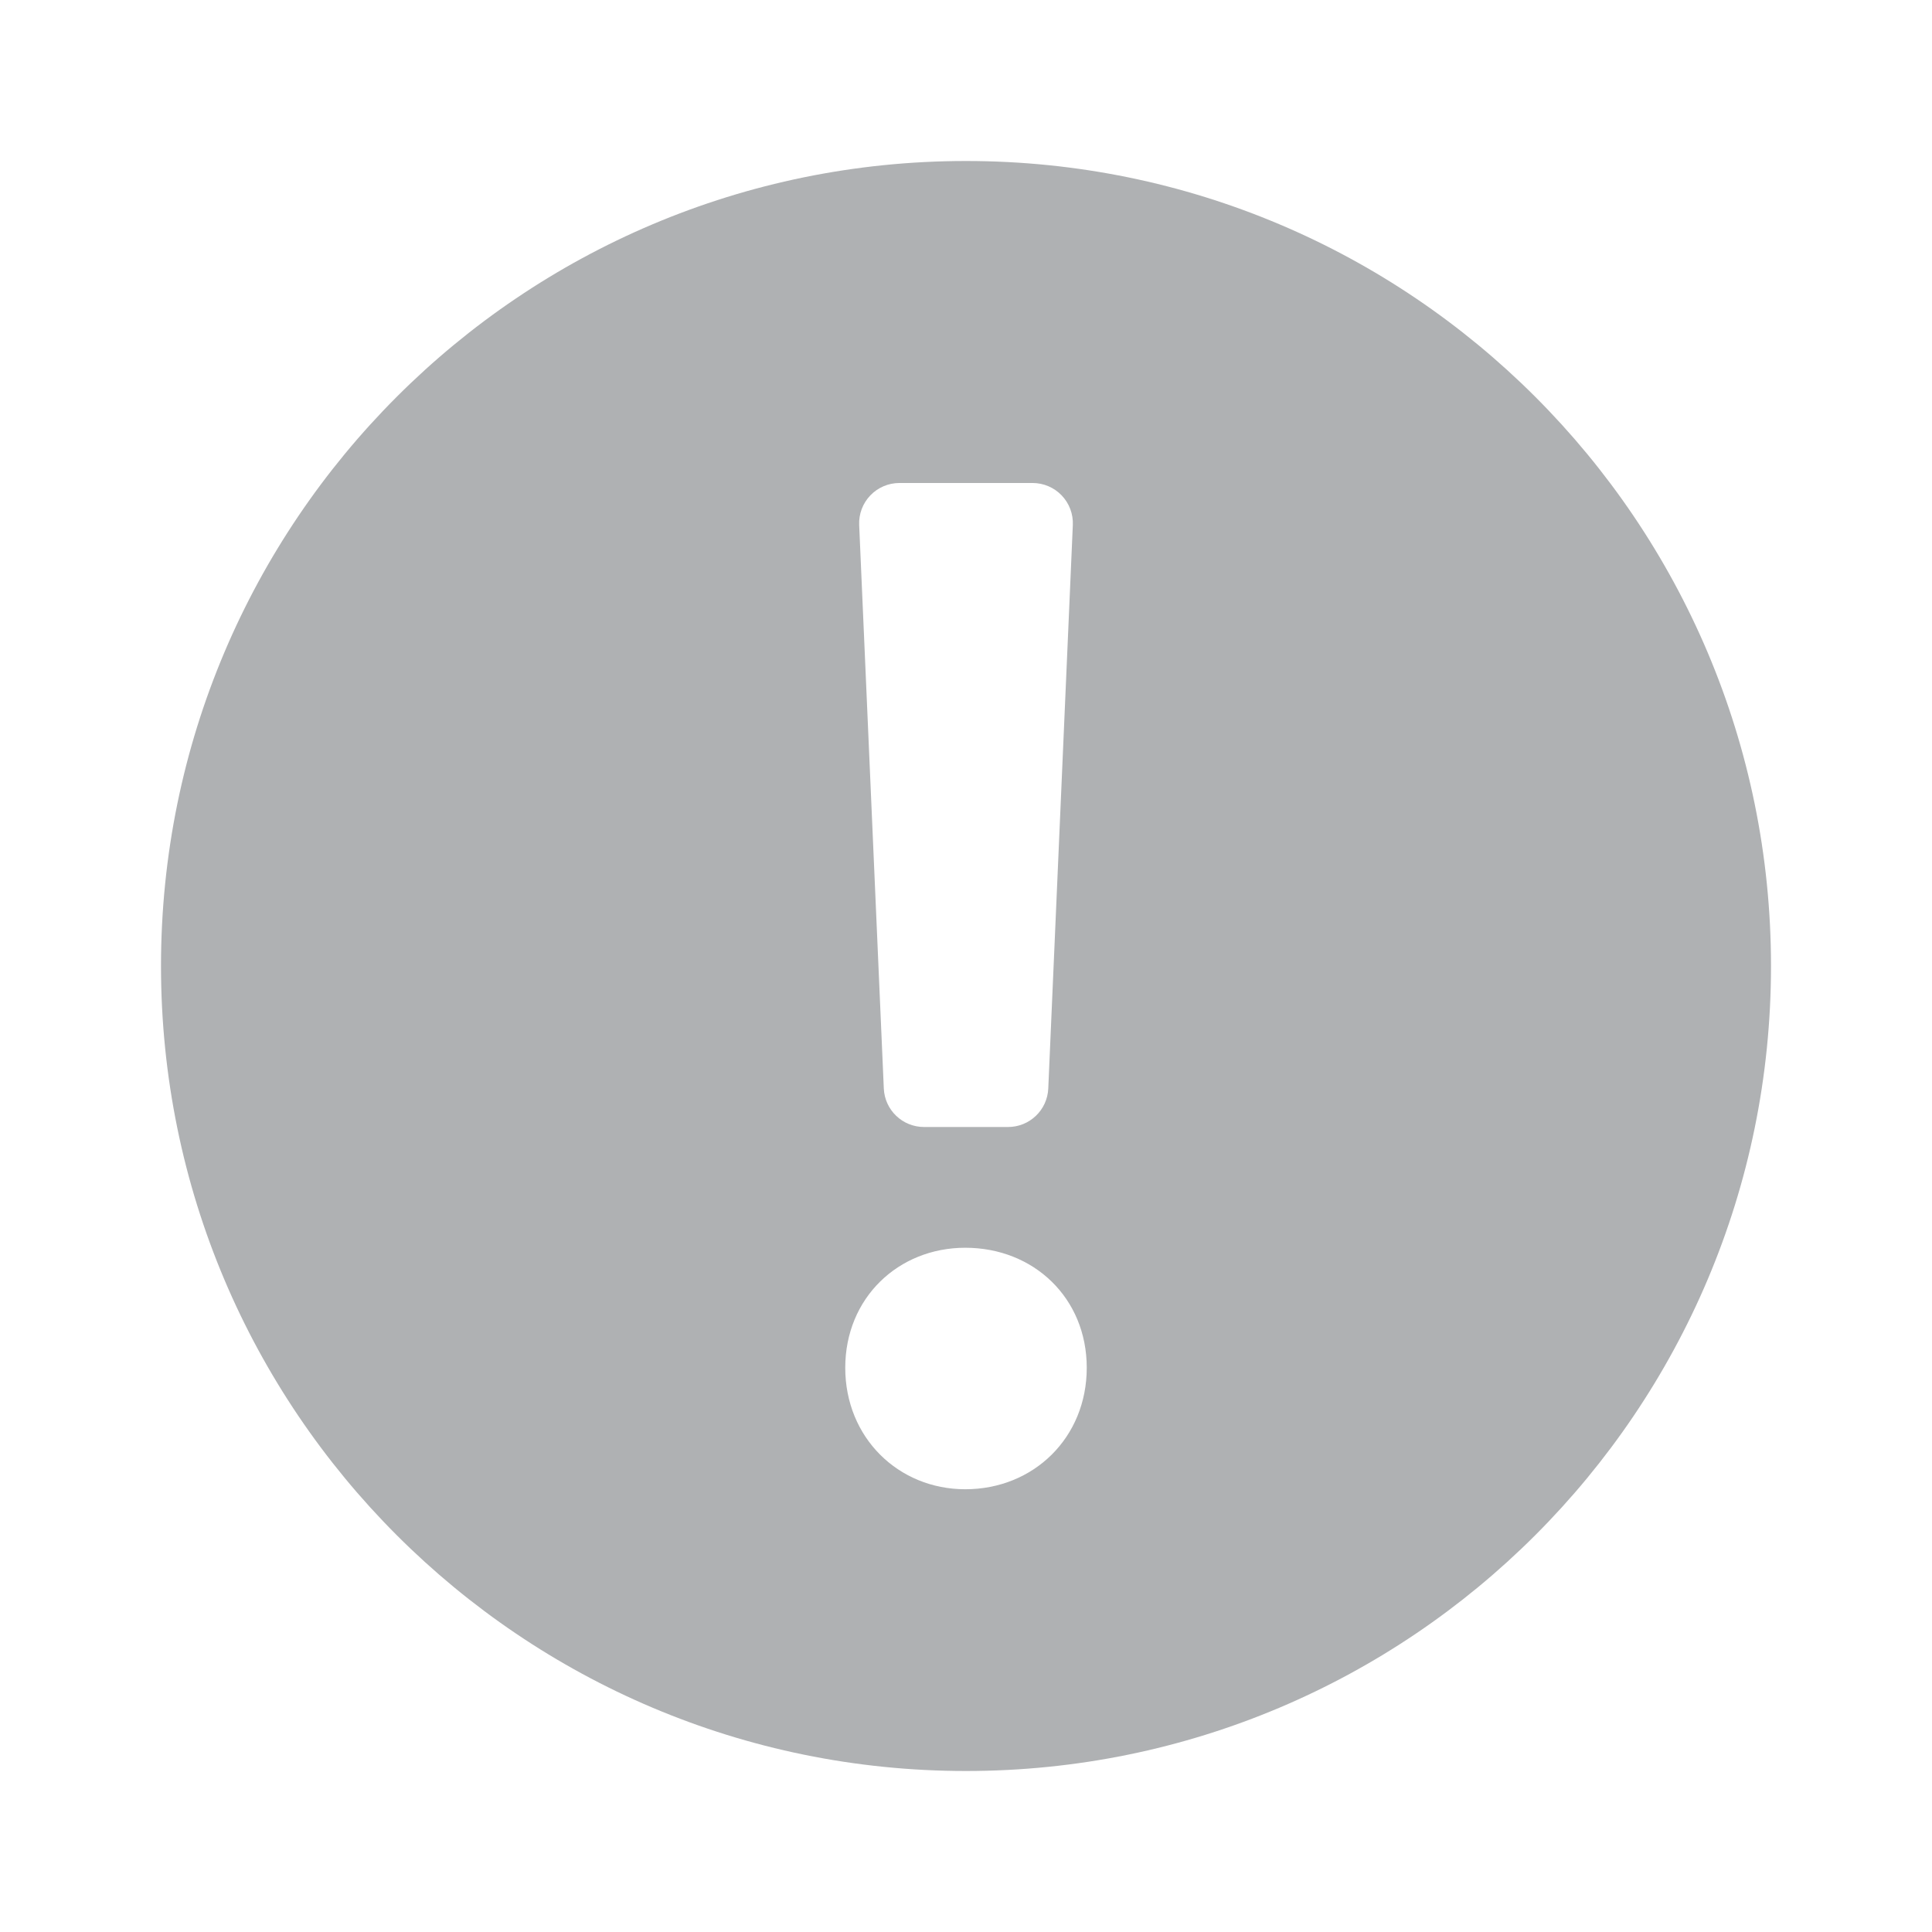
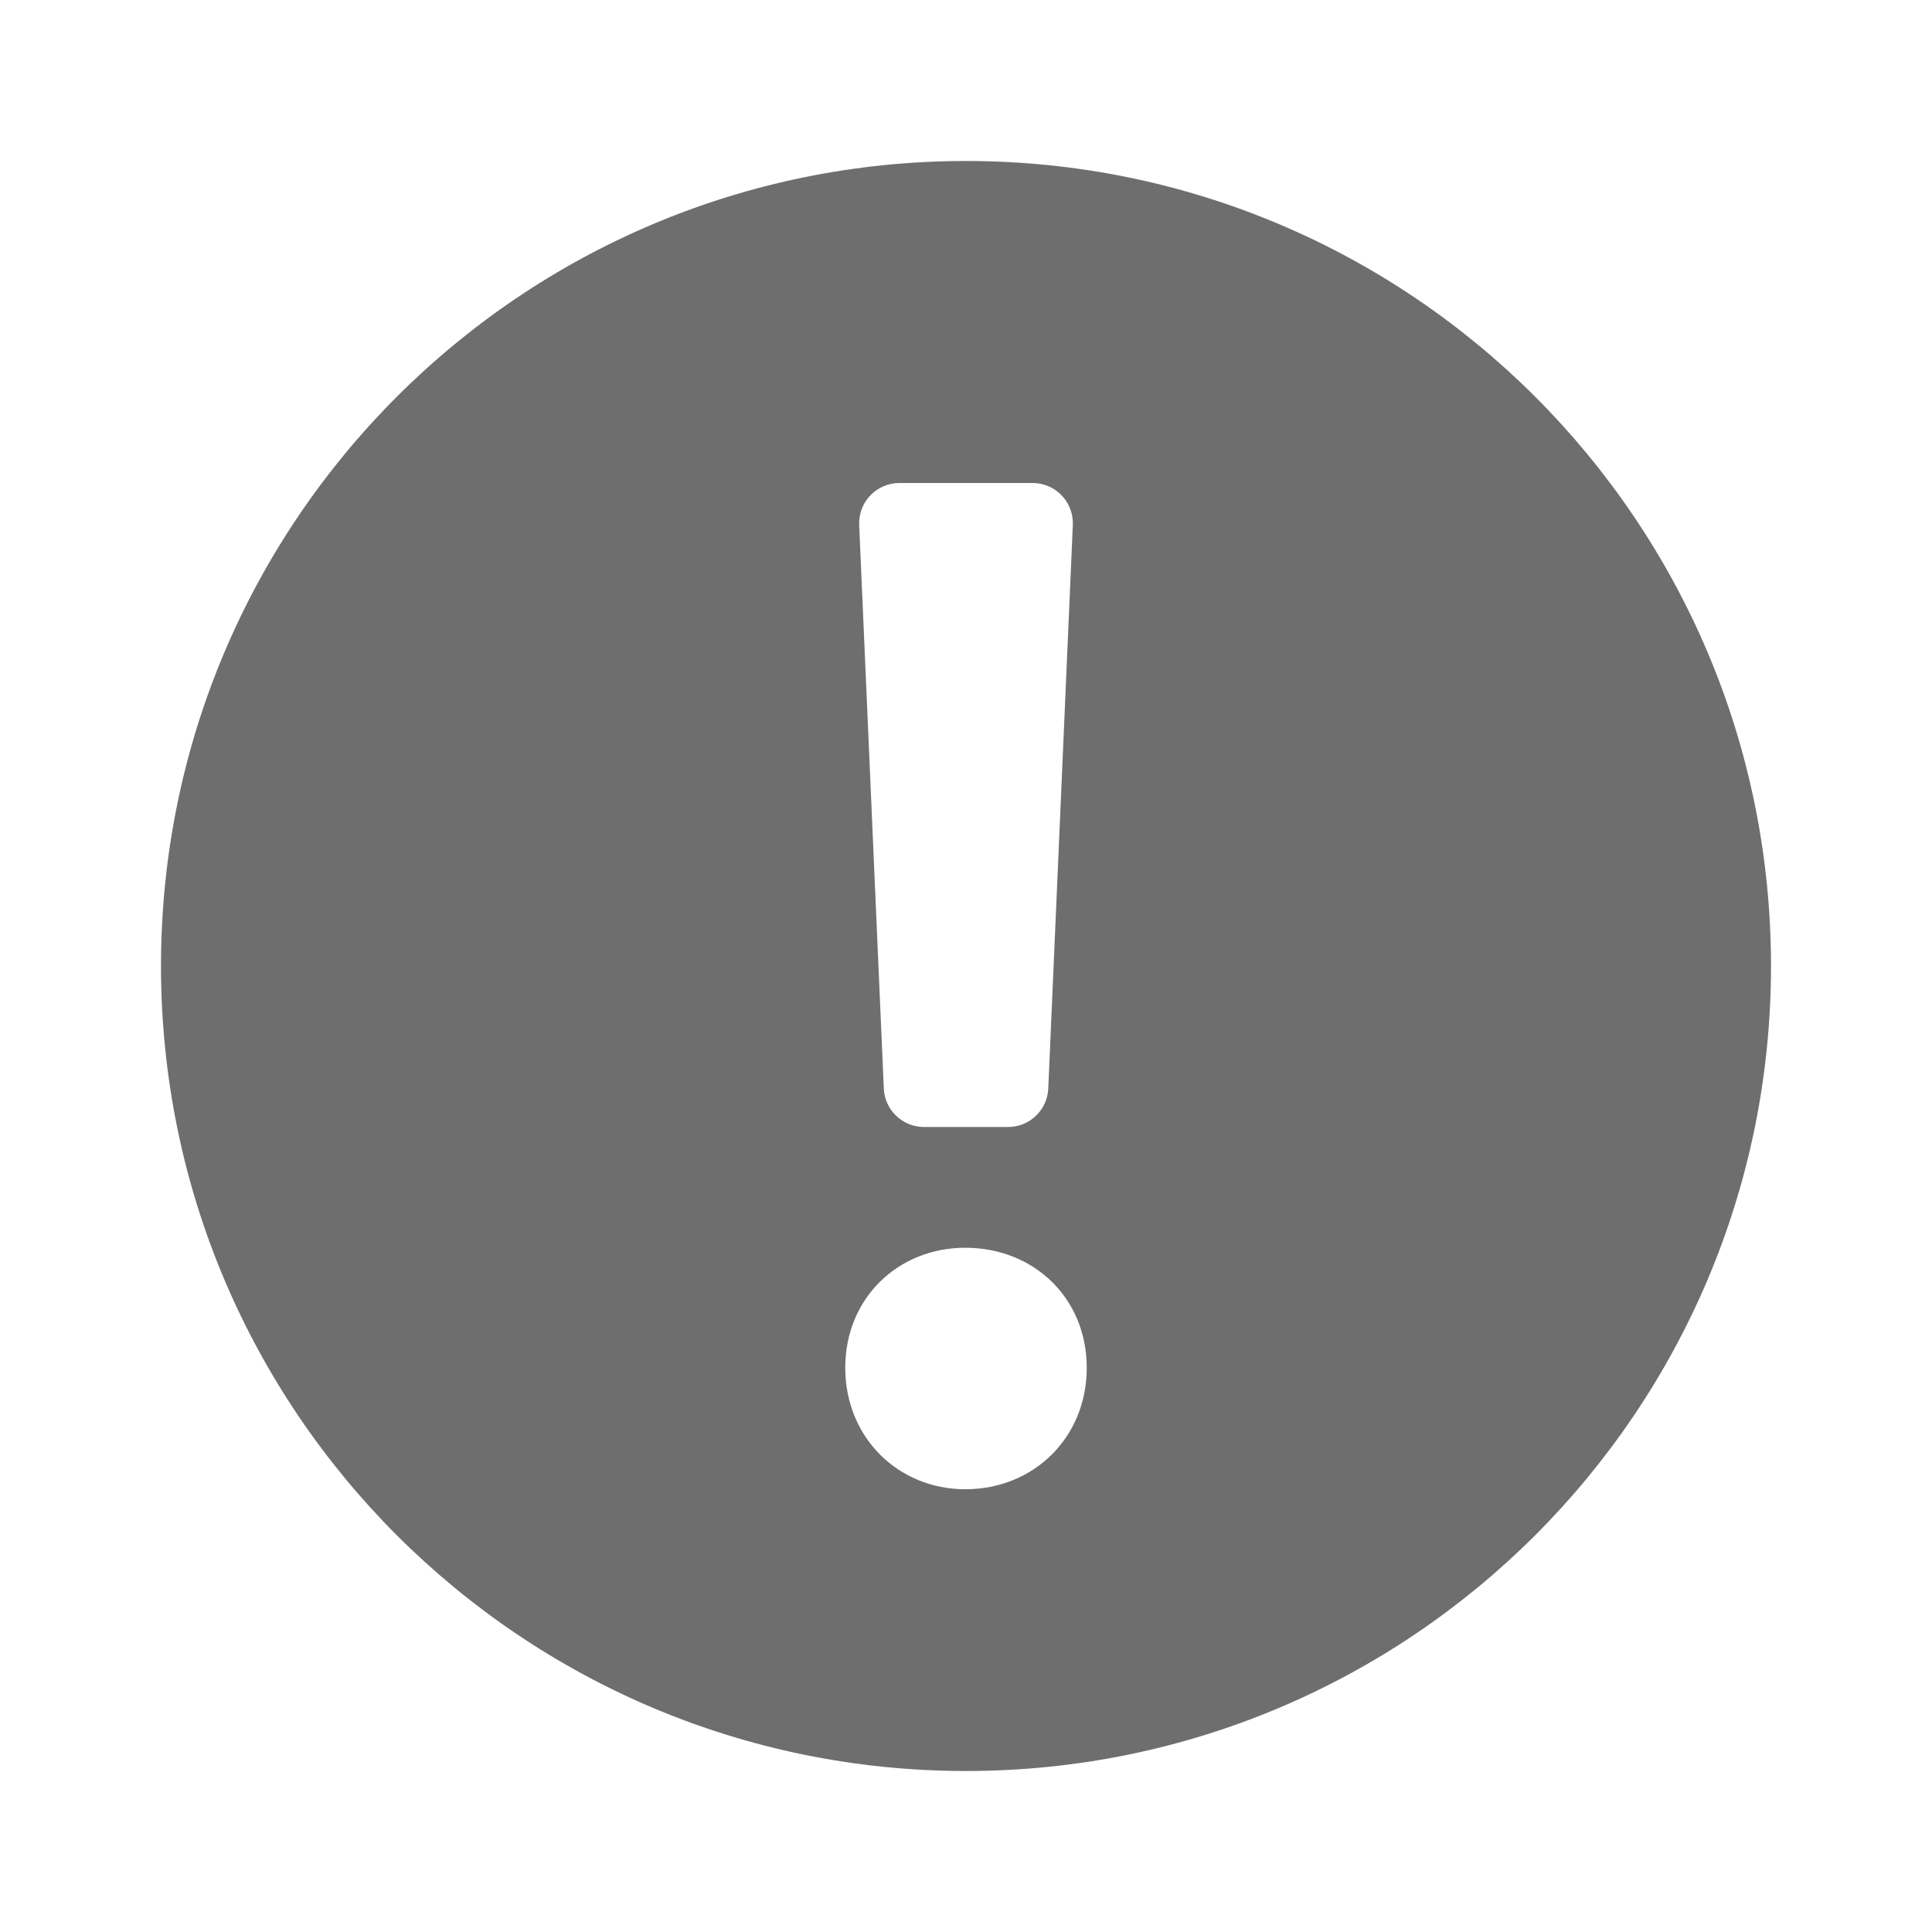
<svg xmlns="http://www.w3.org/2000/svg" width="16" height="16" viewBox="0 0 24 24">
-   <defs id="colors">
-     <linearGradient id="menuIconEnabled" fallback="Label.foreground">
-       <stop offset="0" stop-color="#AFB1B3" />
-       <stop offset="1" stop-color="#AFB1B3" />
-     </linearGradient>
-   </defs>
-   <path fill-rule="evenodd" clip-rule="evenodd" d="M12 22c5.523 0 10-4.477 10-10S17.523 2 12 2 2 6.477 2 12s4.477 10 10 10zm-1.5-5.009c0-.867.659-1.491 1.491-1.491.85 0 1.509.624 1.509 1.491 0 .867-.659 1.509-1.509 1.509-.832 0-1.491-.642-1.491-1.509zM11.172 6a.5.5 0 0 0-.499.522l.306 7a.5.5 0 0 0 .5.478h1.043a.5.5 0 0 0 .5-.478l.305-7a.5.5 0 0 0-.5-.522h-1.655z" fill="url(#menuIconEnabled)" />
+   <path fill-rule="evenodd" clip-rule="evenodd" d="M12 22c5.523 0 10-4.477 10-10S17.523 2 12 2 2 6.477 2 12s4.477 10 10 10zm-1.5-5.009c0-.867.659-1.491 1.491-1.491.85 0 1.509.624 1.509 1.491 0 .867-.659 1.509-1.509 1.509-.832 0-1.491-.642-1.491-1.509zM11.172 6a.5.5 0 0 0-.499.522l.306 7a.5.5 0 0 0 .5.478h1.043a.5.5 0 0 0 .5-.478l.305-7a.5.5 0 0 0-.5-.522h-1.655z" fill="#6E6E6E" />
</svg>
